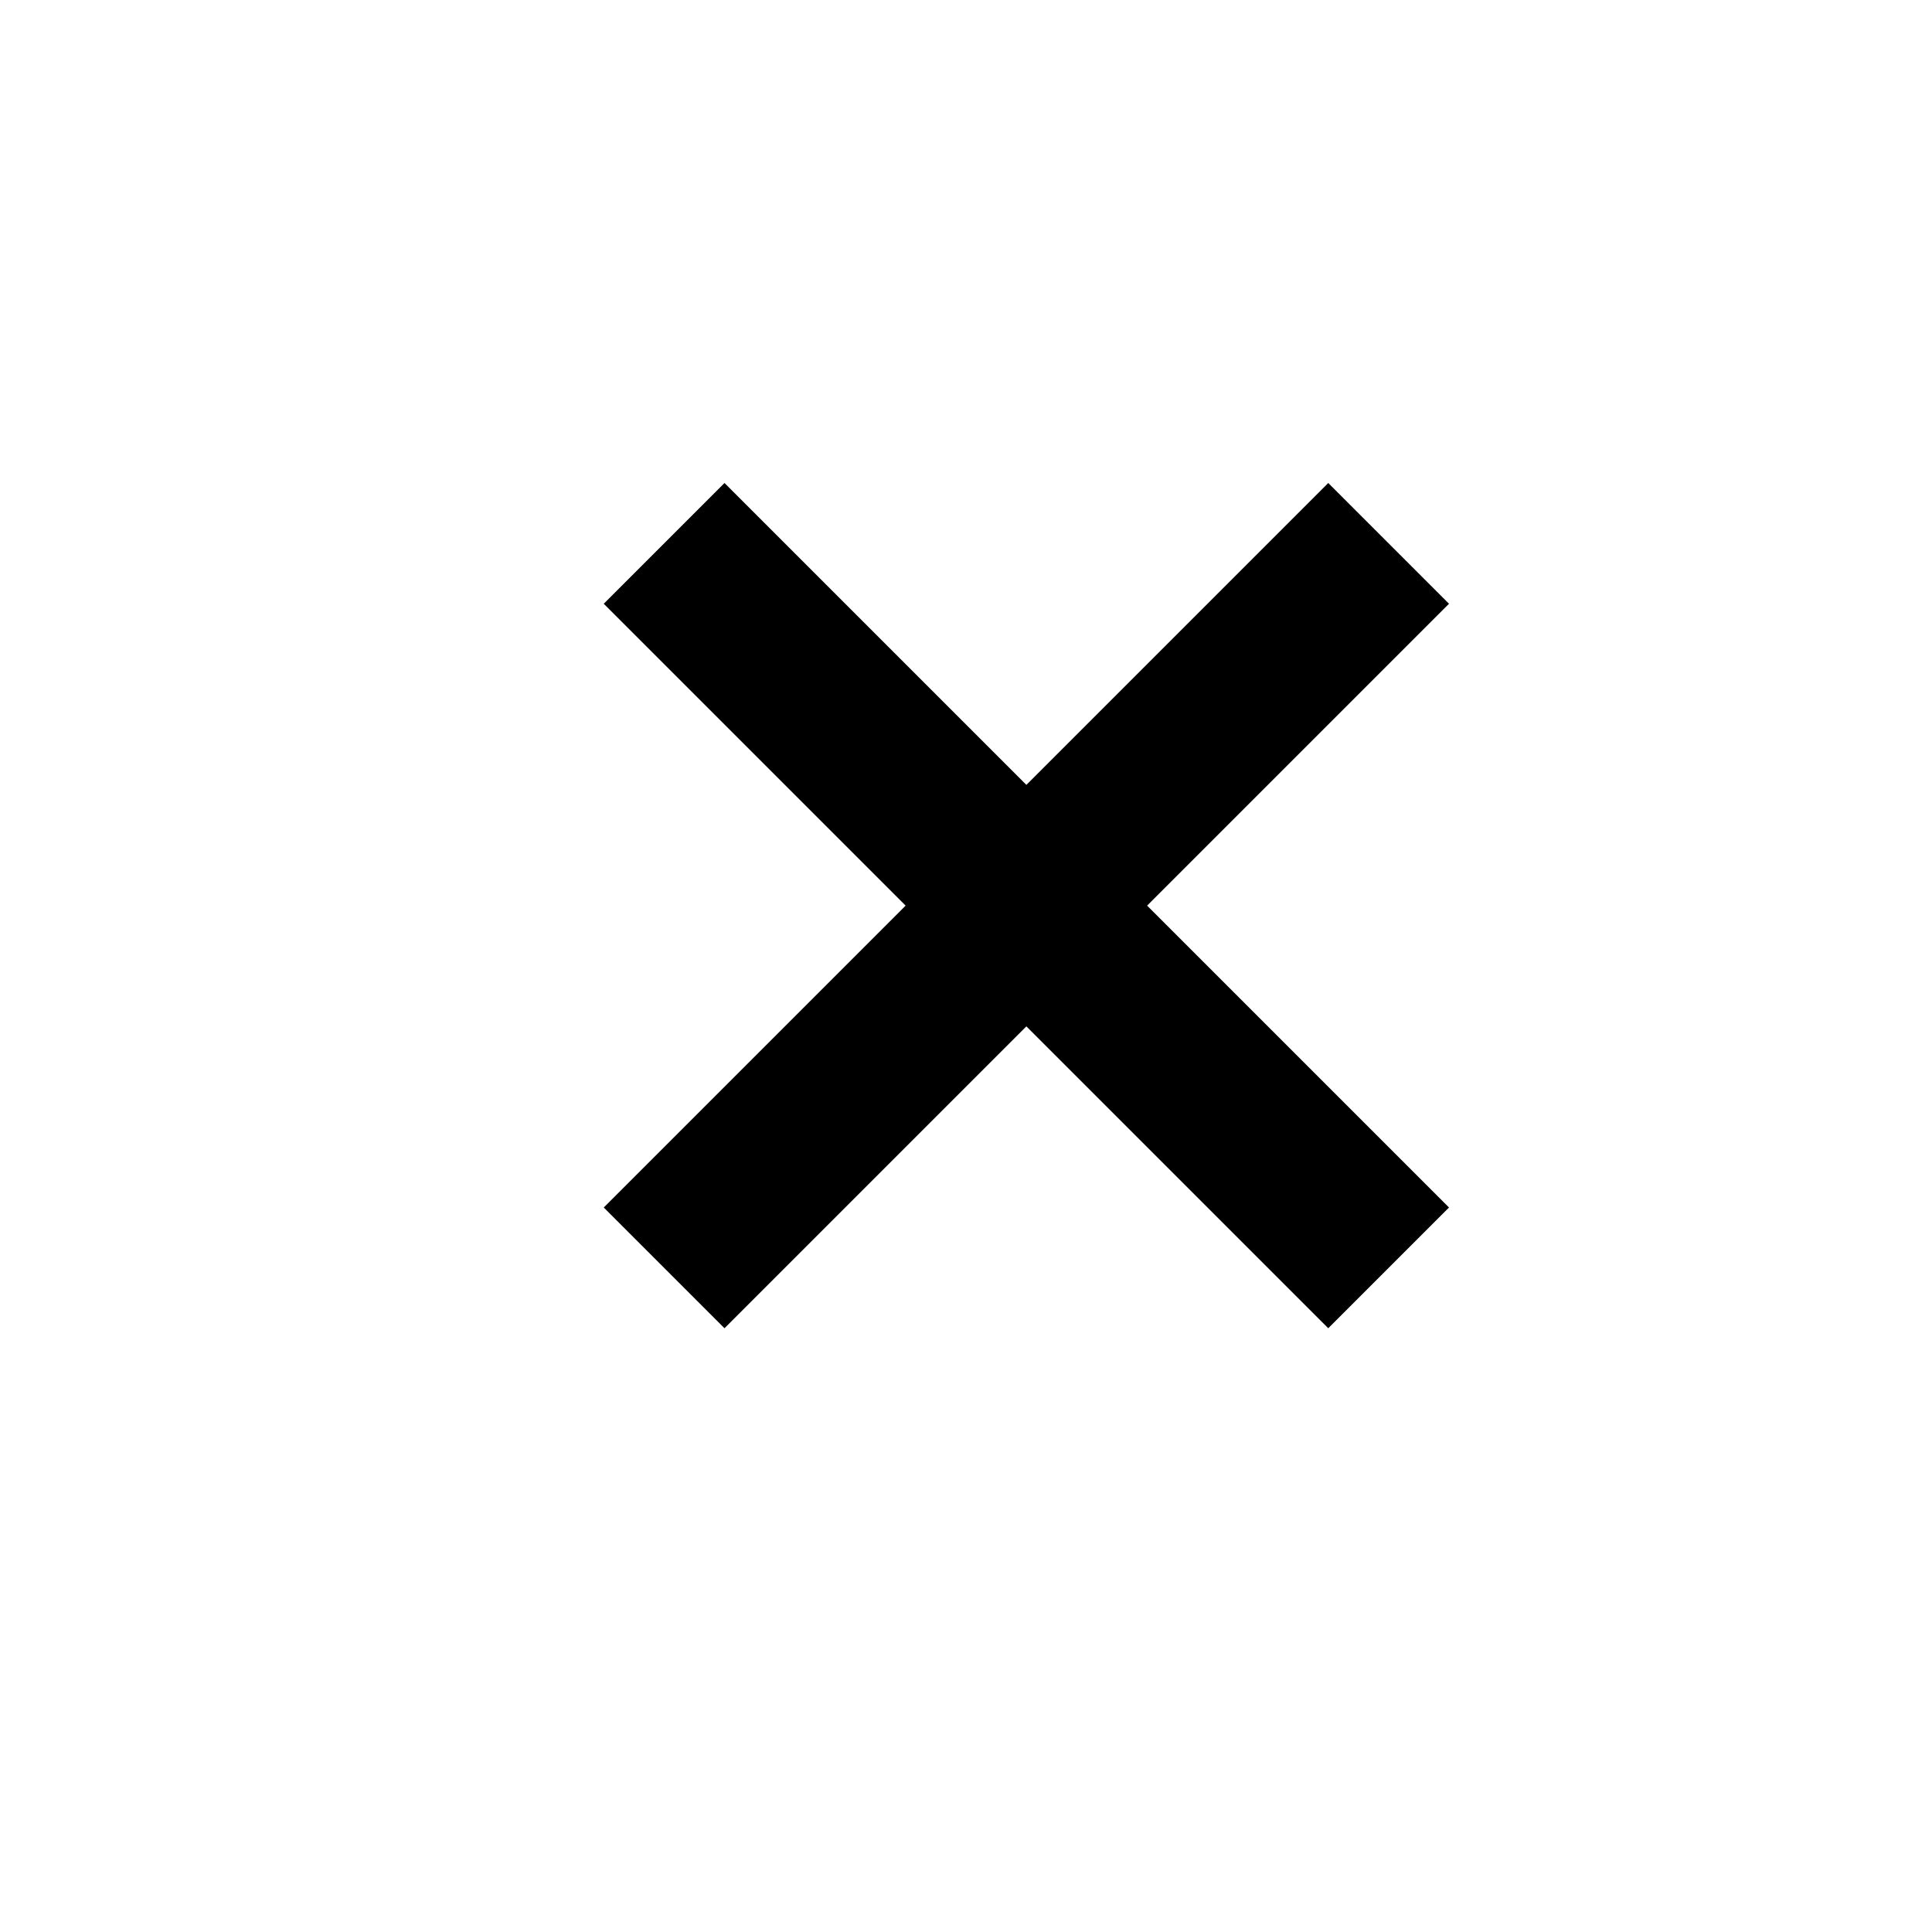
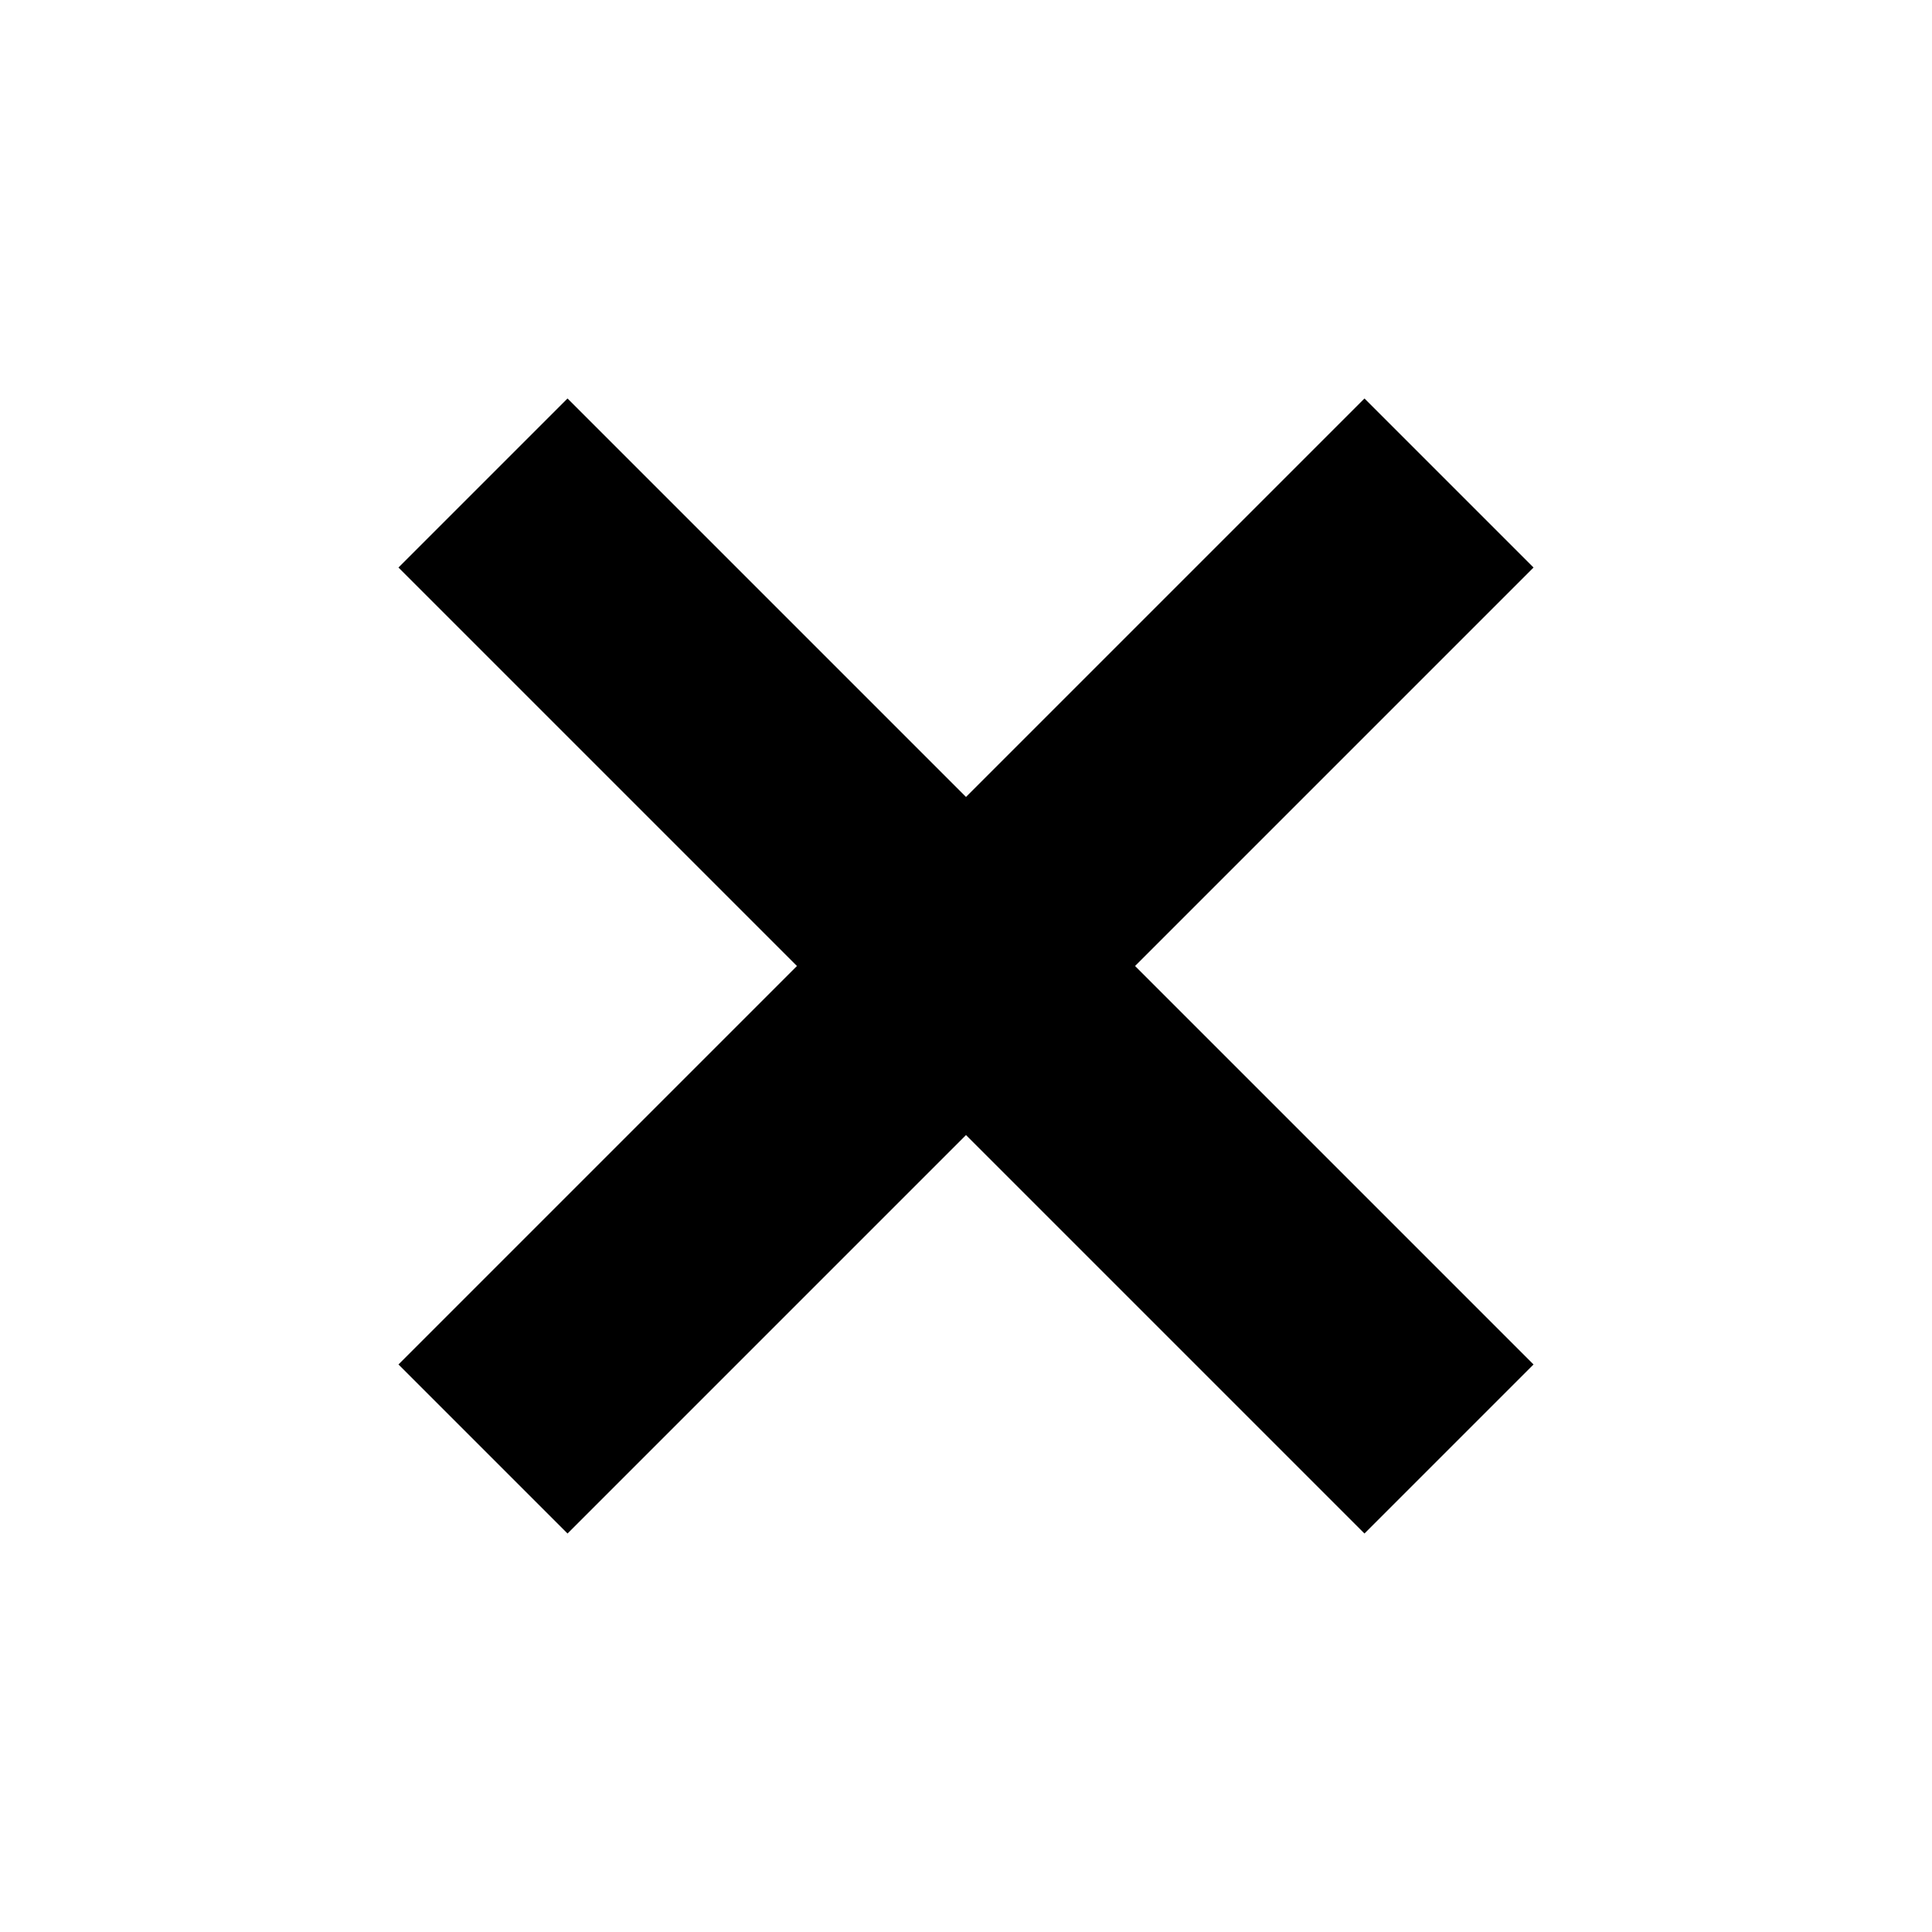
- <svg xmlns="http://www.w3.org/2000/svg" width="16" height="16" viewBox="0 0 16 16">
+ <svg xmlns="http://www.w3.org/2000/svg" viewBox="0 0 16 16">
  <rect x="0" fill="none" width="16" height="16" />
  <g>
-     <path d="M12 5l-1-1-2.5 2.5L6 4 5 5l2.5 2.5L5 10l1 1 2.5-2.5L11 11l1-1-2.5-2.5" />
+     <path d="M12.7 4.7l-1.4-1.4L8 6.6 4.7 3.3 3.3 4.7 6.6 8l-3.3 3.3 1.4 1.4L8 9.4l3.3 3.3 1.4-1.4L9.4 8" />
  </g>
</svg>
